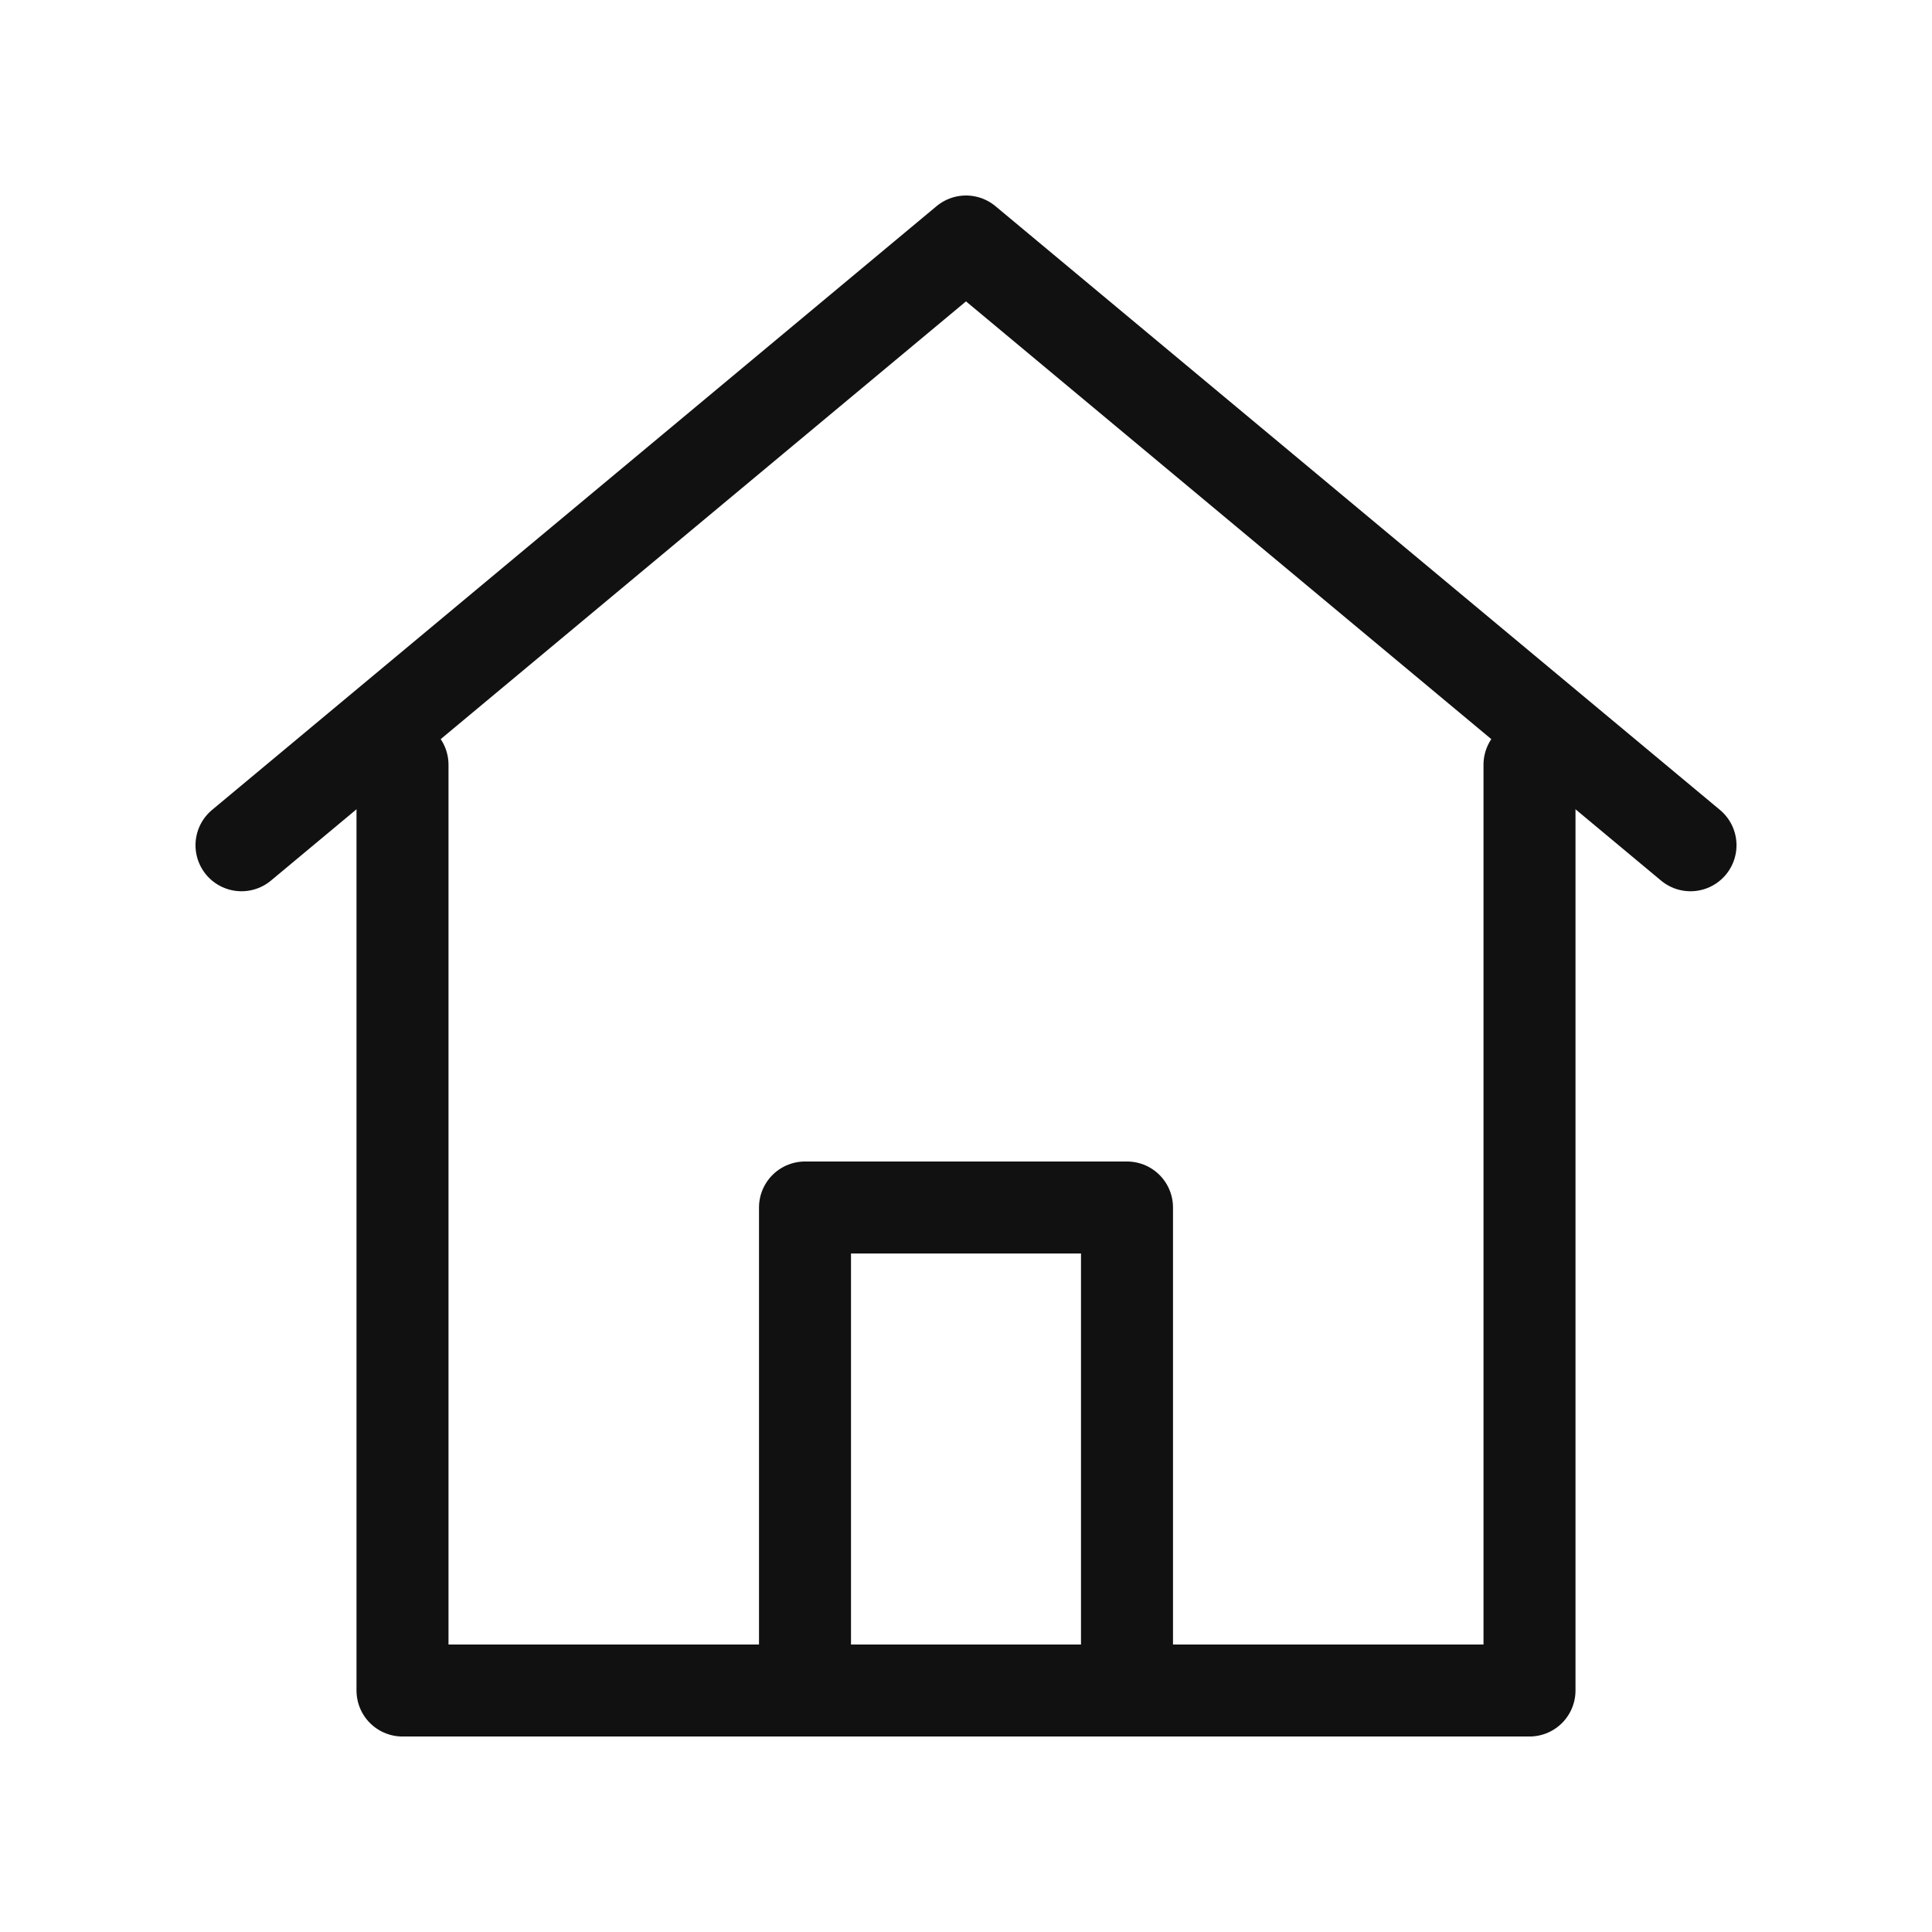
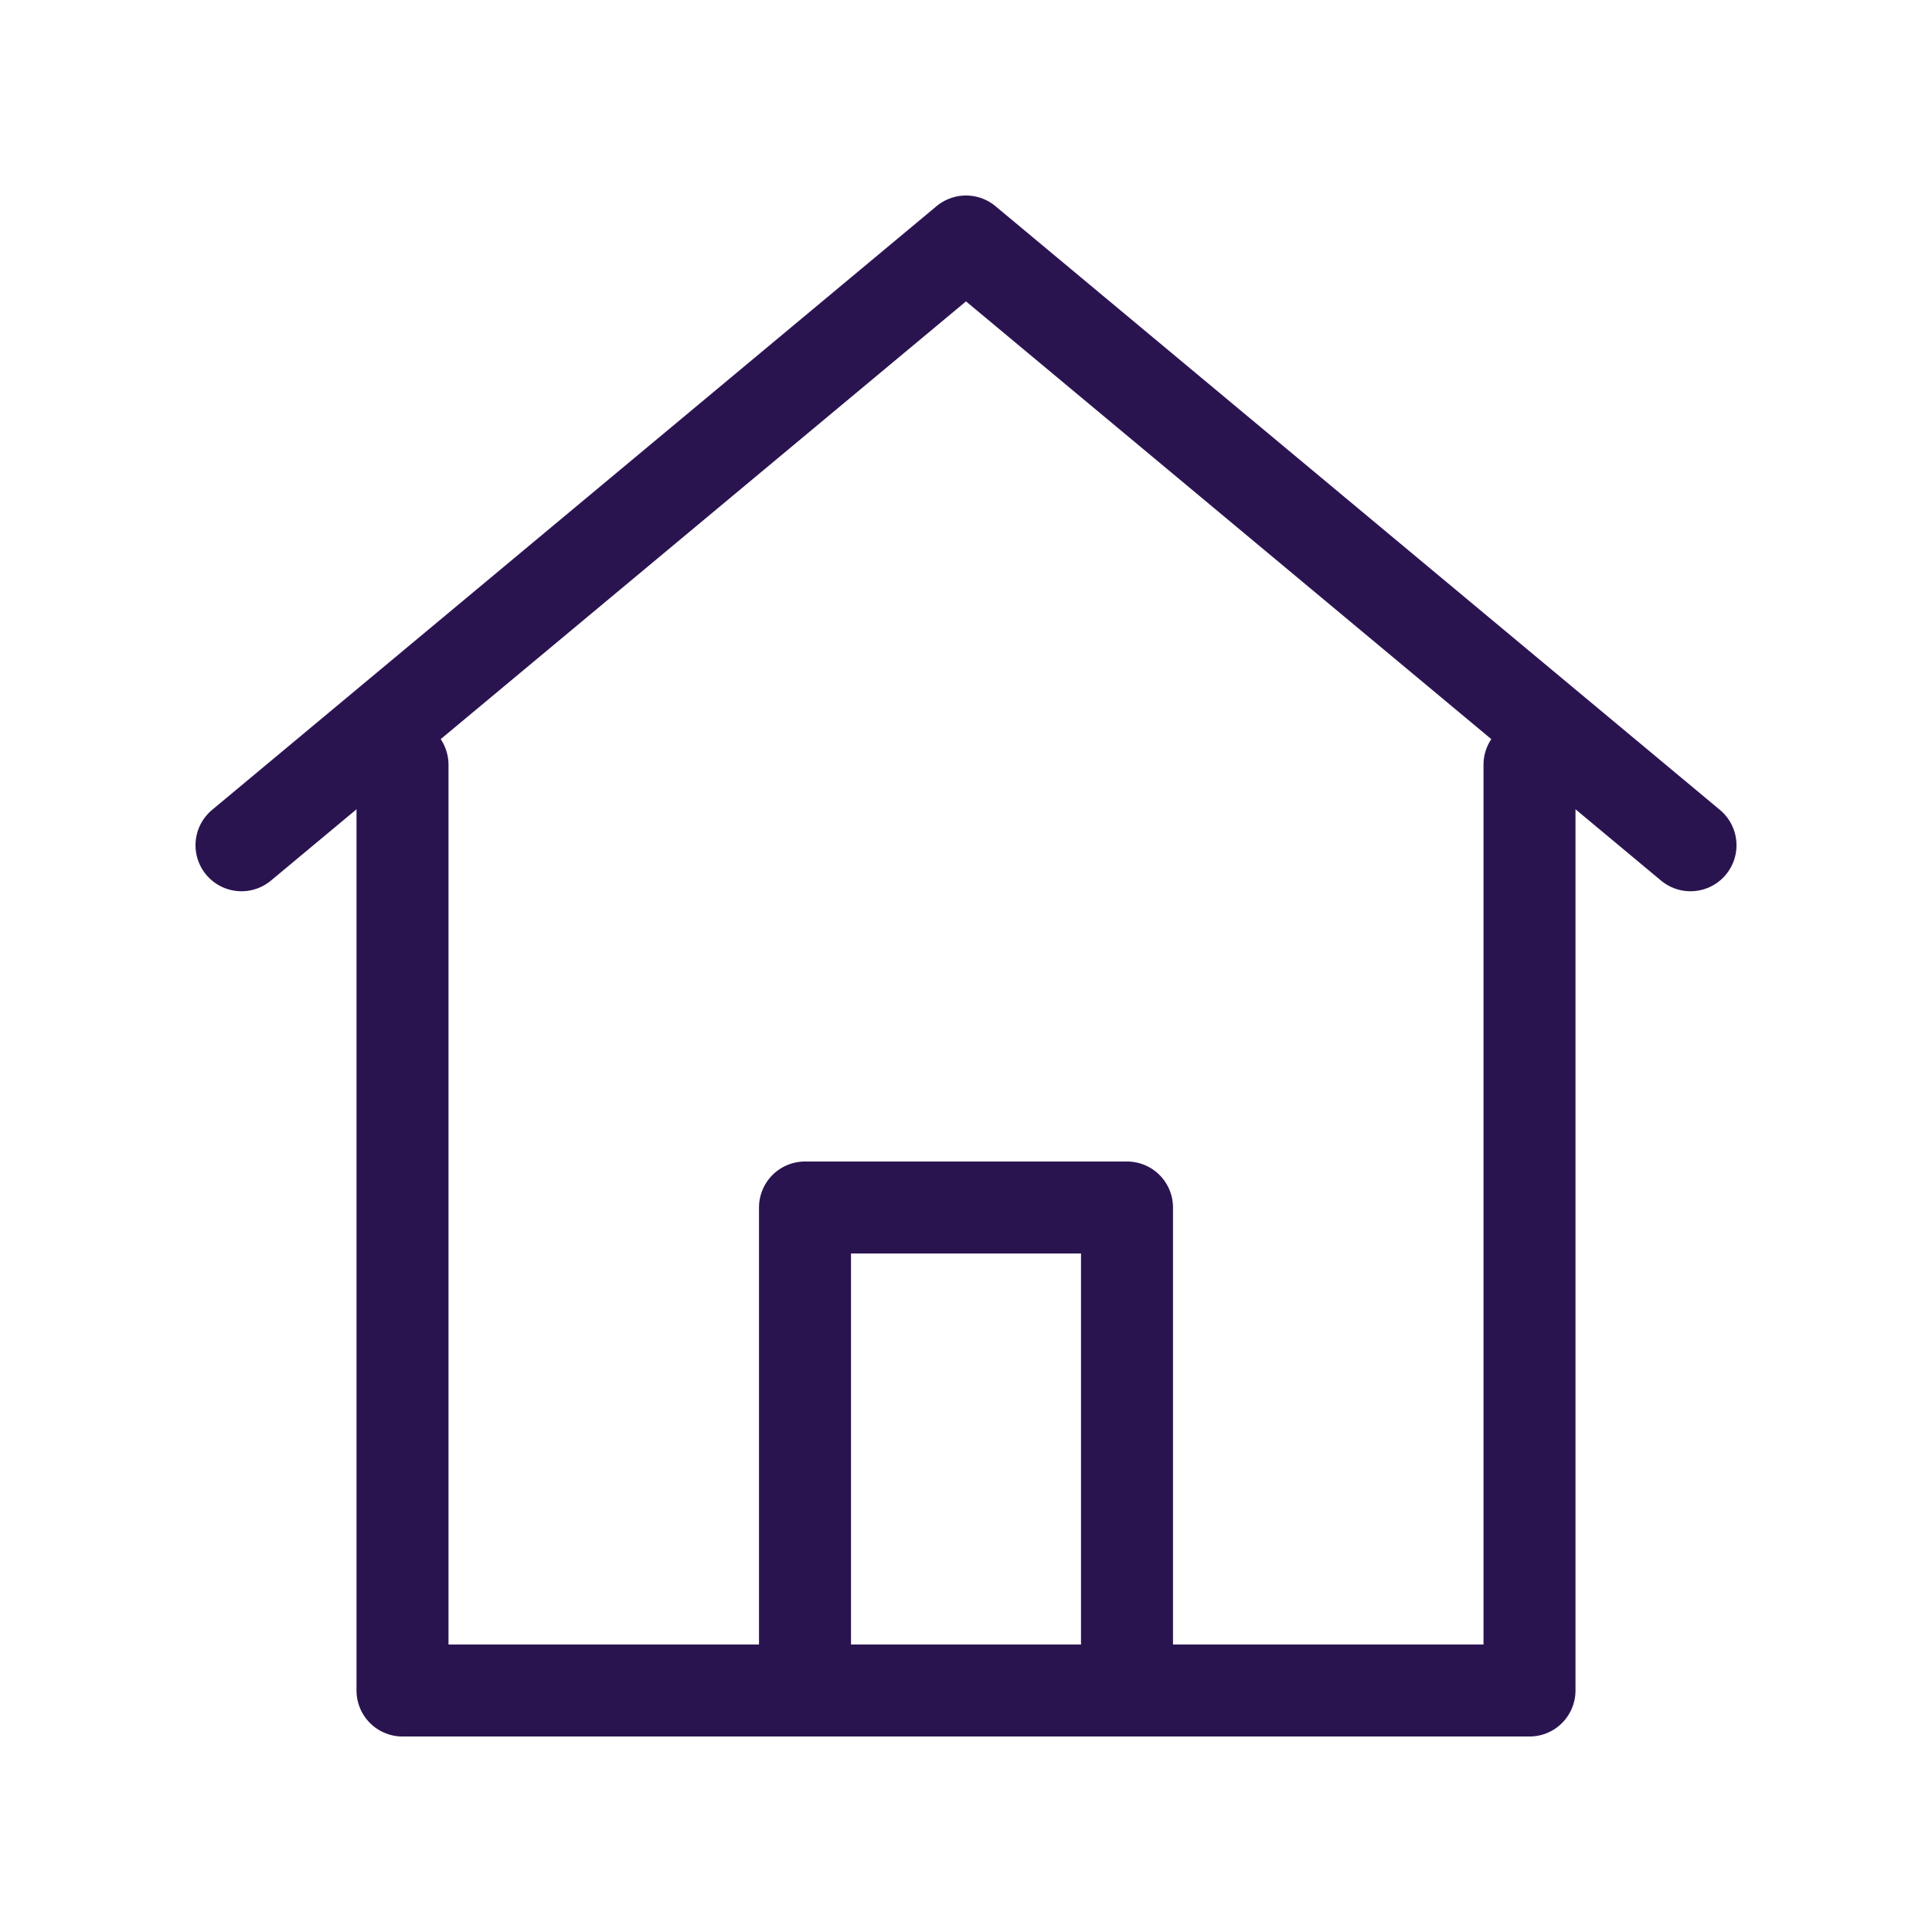
<svg xmlns="http://www.w3.org/2000/svg" preserveAspectRatio="none" overflow="visible" style="display: block;" width="42" height="42" viewBox="0 0 42 42" fill="none">
  <g id="icon/home">
-     <path id="Vector" d="M5.25 18.375L21 5.25L36.75 18.375" stroke-width="2" stroke-linecap="round" stroke-linejoin="round" stroke="#111111" />
-     <path id="Vector_2" d="M8.75 16.625V36.75H33.25V16.625" stroke-width="2" stroke-linecap="round" stroke-linejoin="round" stroke="#111111" />
-     <path id="Vector_3" d="M17.5 36.75V26.25H24.5V36.75" stroke-width="2" stroke-linecap="round" stroke-linejoin="round" stroke="#111111" />
+     <path id="Vector" d="M5.25 18.375L21 5.25L36.75 18.375" stroke-width="2" stroke-linecap="round" stroke-linejoin="round" stroke="#2A1450" />
+     <path id="Vector_2" d="M8.75 16.625V36.75H33.25V16.625" stroke-width="2" stroke-linecap="round" stroke-linejoin="round" stroke="#2A1450" />
+     <path id="Vector_3" d="M17.5 36.75V26.25H24.5V36.75" stroke-width="2" stroke-linecap="round" stroke-linejoin="round" stroke="#2A1450" />
  </g>
</svg>
